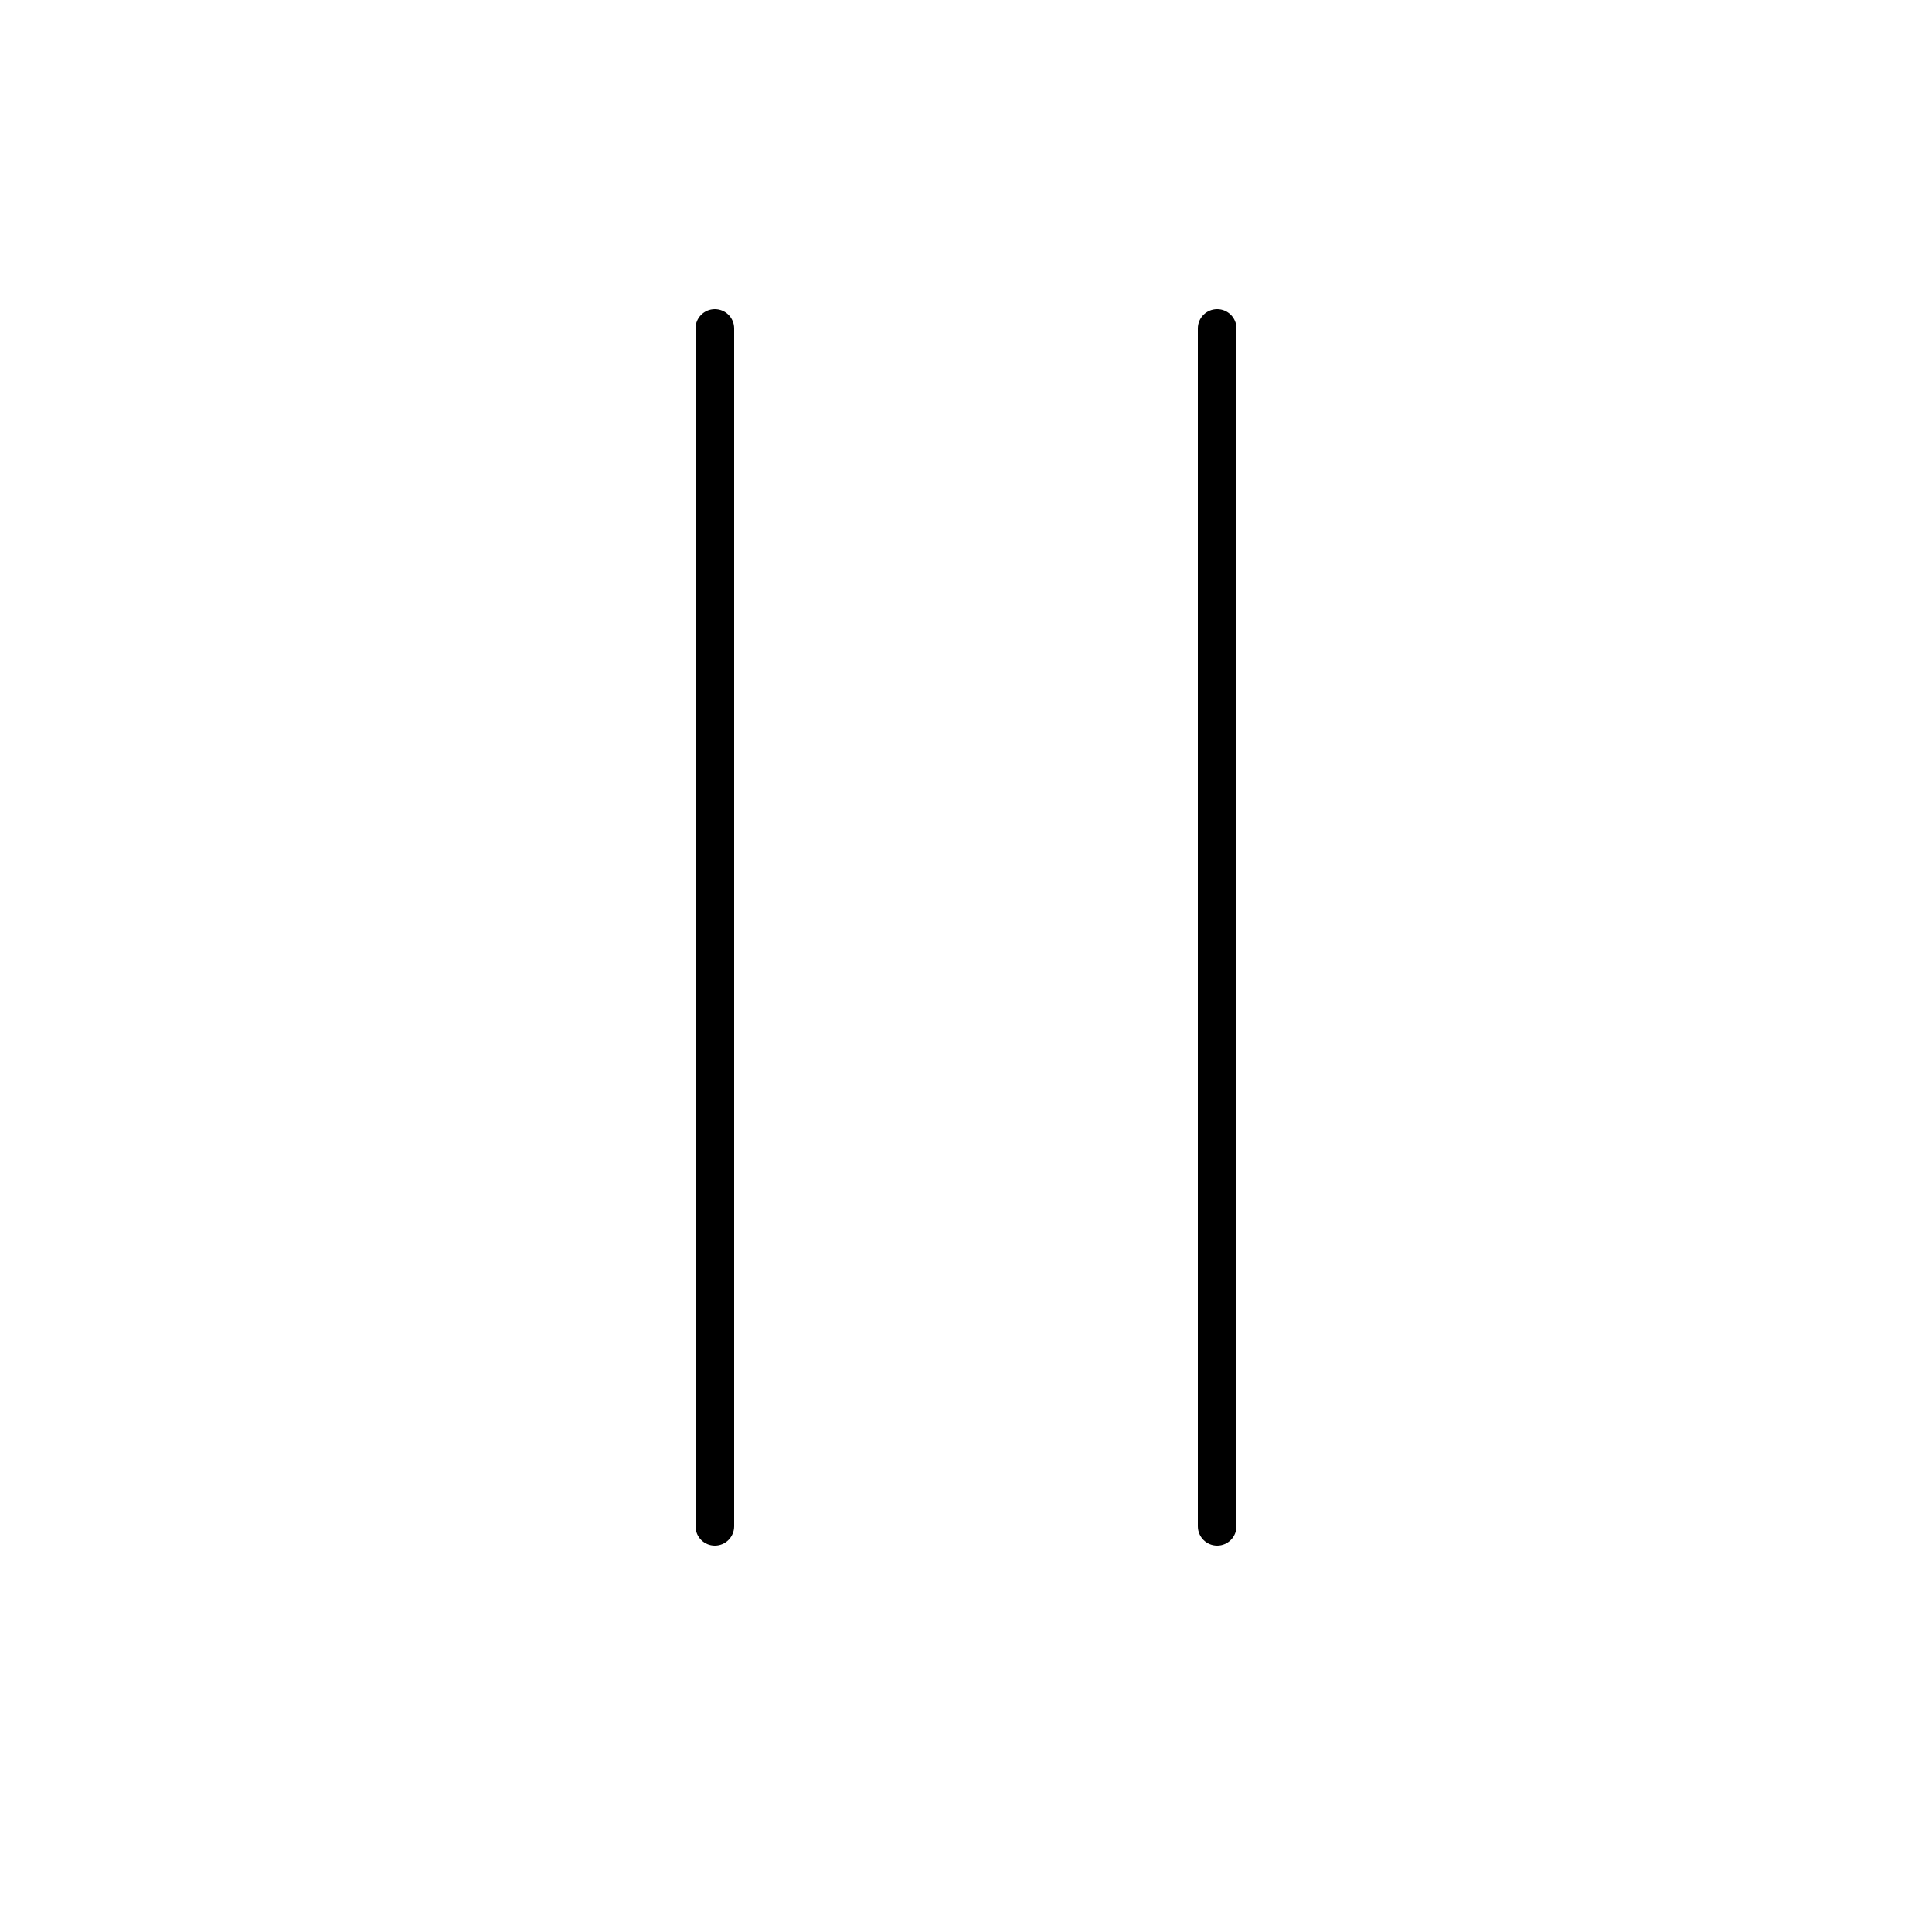
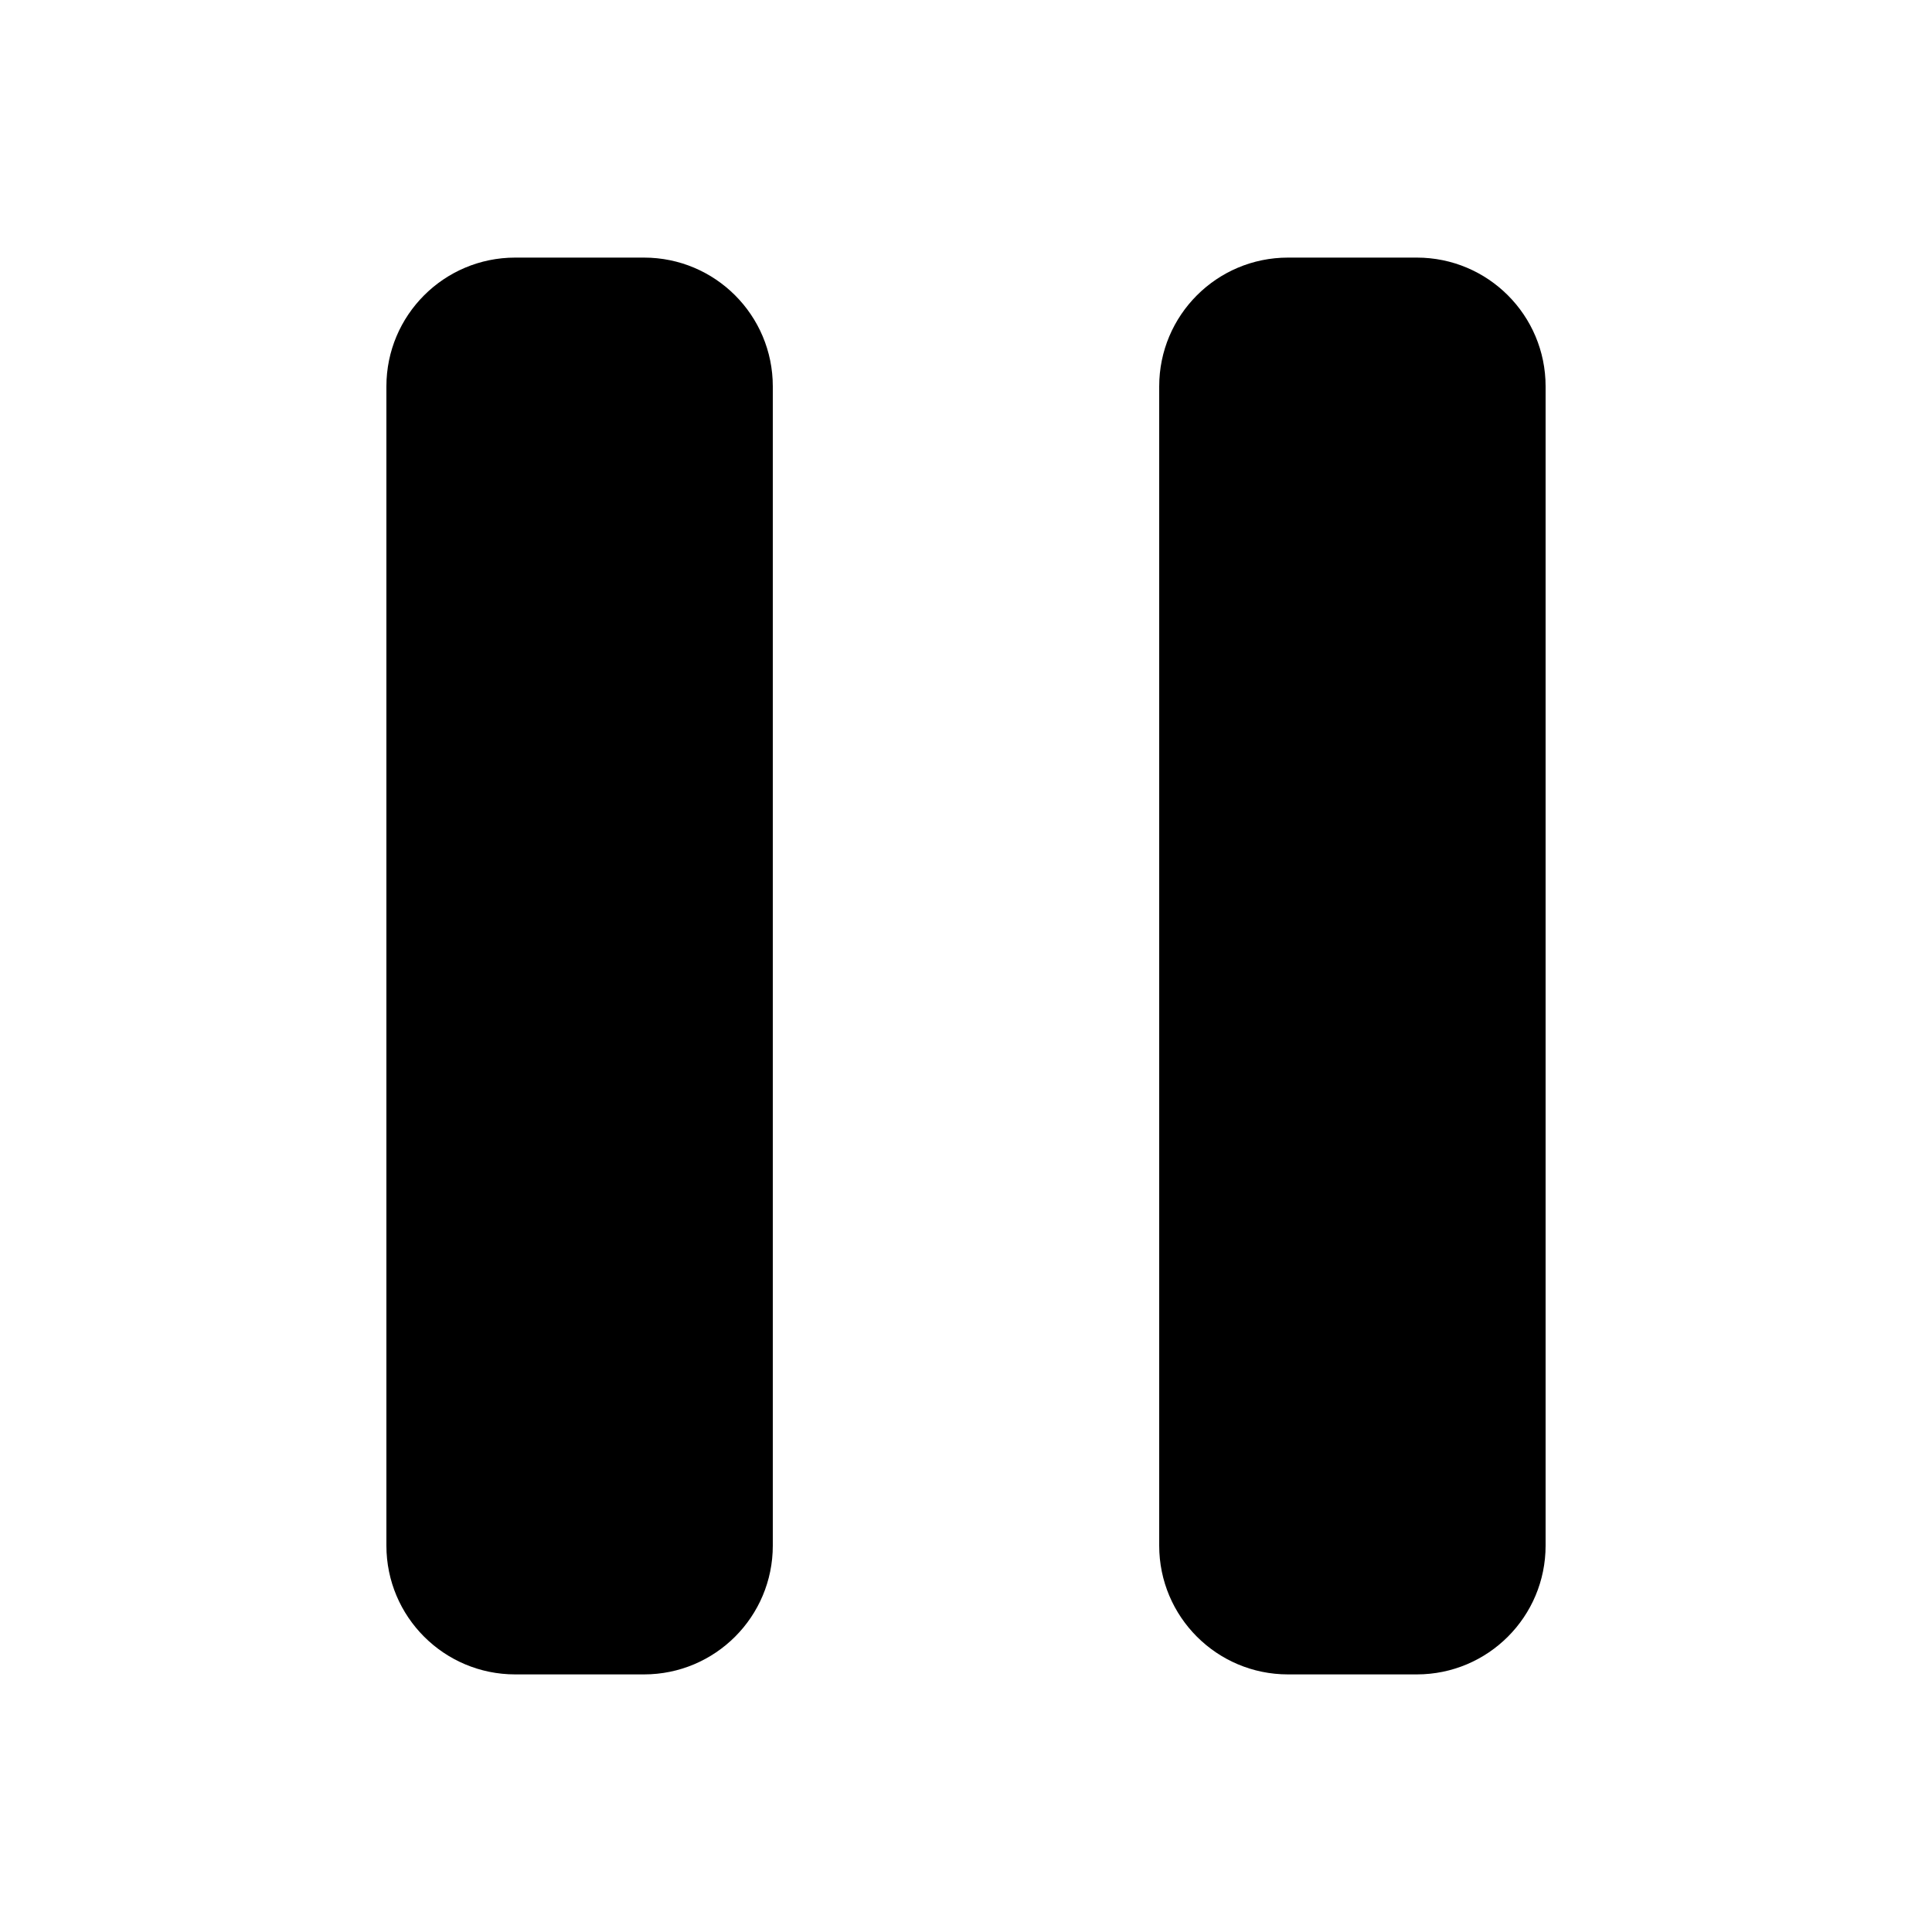
- <svg xmlns="http://www.w3.org/2000/svg" viewBox="0 0 50 50" width="64px" height="64px">
-   <path d="M18.5 8C18.776 8 19 8.224 19 8.5v31c0 .276-.224.5-.5.5S18 39.776 18 39.5v-31C18 8.224 18.224 8 18.5 8zM31.5 8C31.776 8 32 8.224 32 8.5v31c0 .276-.224.5-.5.5S31 39.776 31 39.5v-31C31 8.224 31.224 8 31.5 8z" />
+ <svg xmlns="http://www.w3.org/2000/svg" viewBox="0 0 30 30" width="30px" height="30px">
+   <path d="M 8 4 C 6.895 4 6 4.895 6 6 L 6 24 C 6 25.105 6.895 26 8 26 L 10 26 C 11.105 26 12 25.105 12 24 L 12 6 C 12 4.895 11.105 4 10 4 L 8 4 z M 20 4 C 18.895 4 18 4.895 18 6 L 18 24 C 18 25.105 18.895 26 20 26 L 22 26 C 23.105 26 24 25.105 24 24 L 24 6 C 24 4.895 23.105 4 22 4 L 20 4 z" />
</svg>
